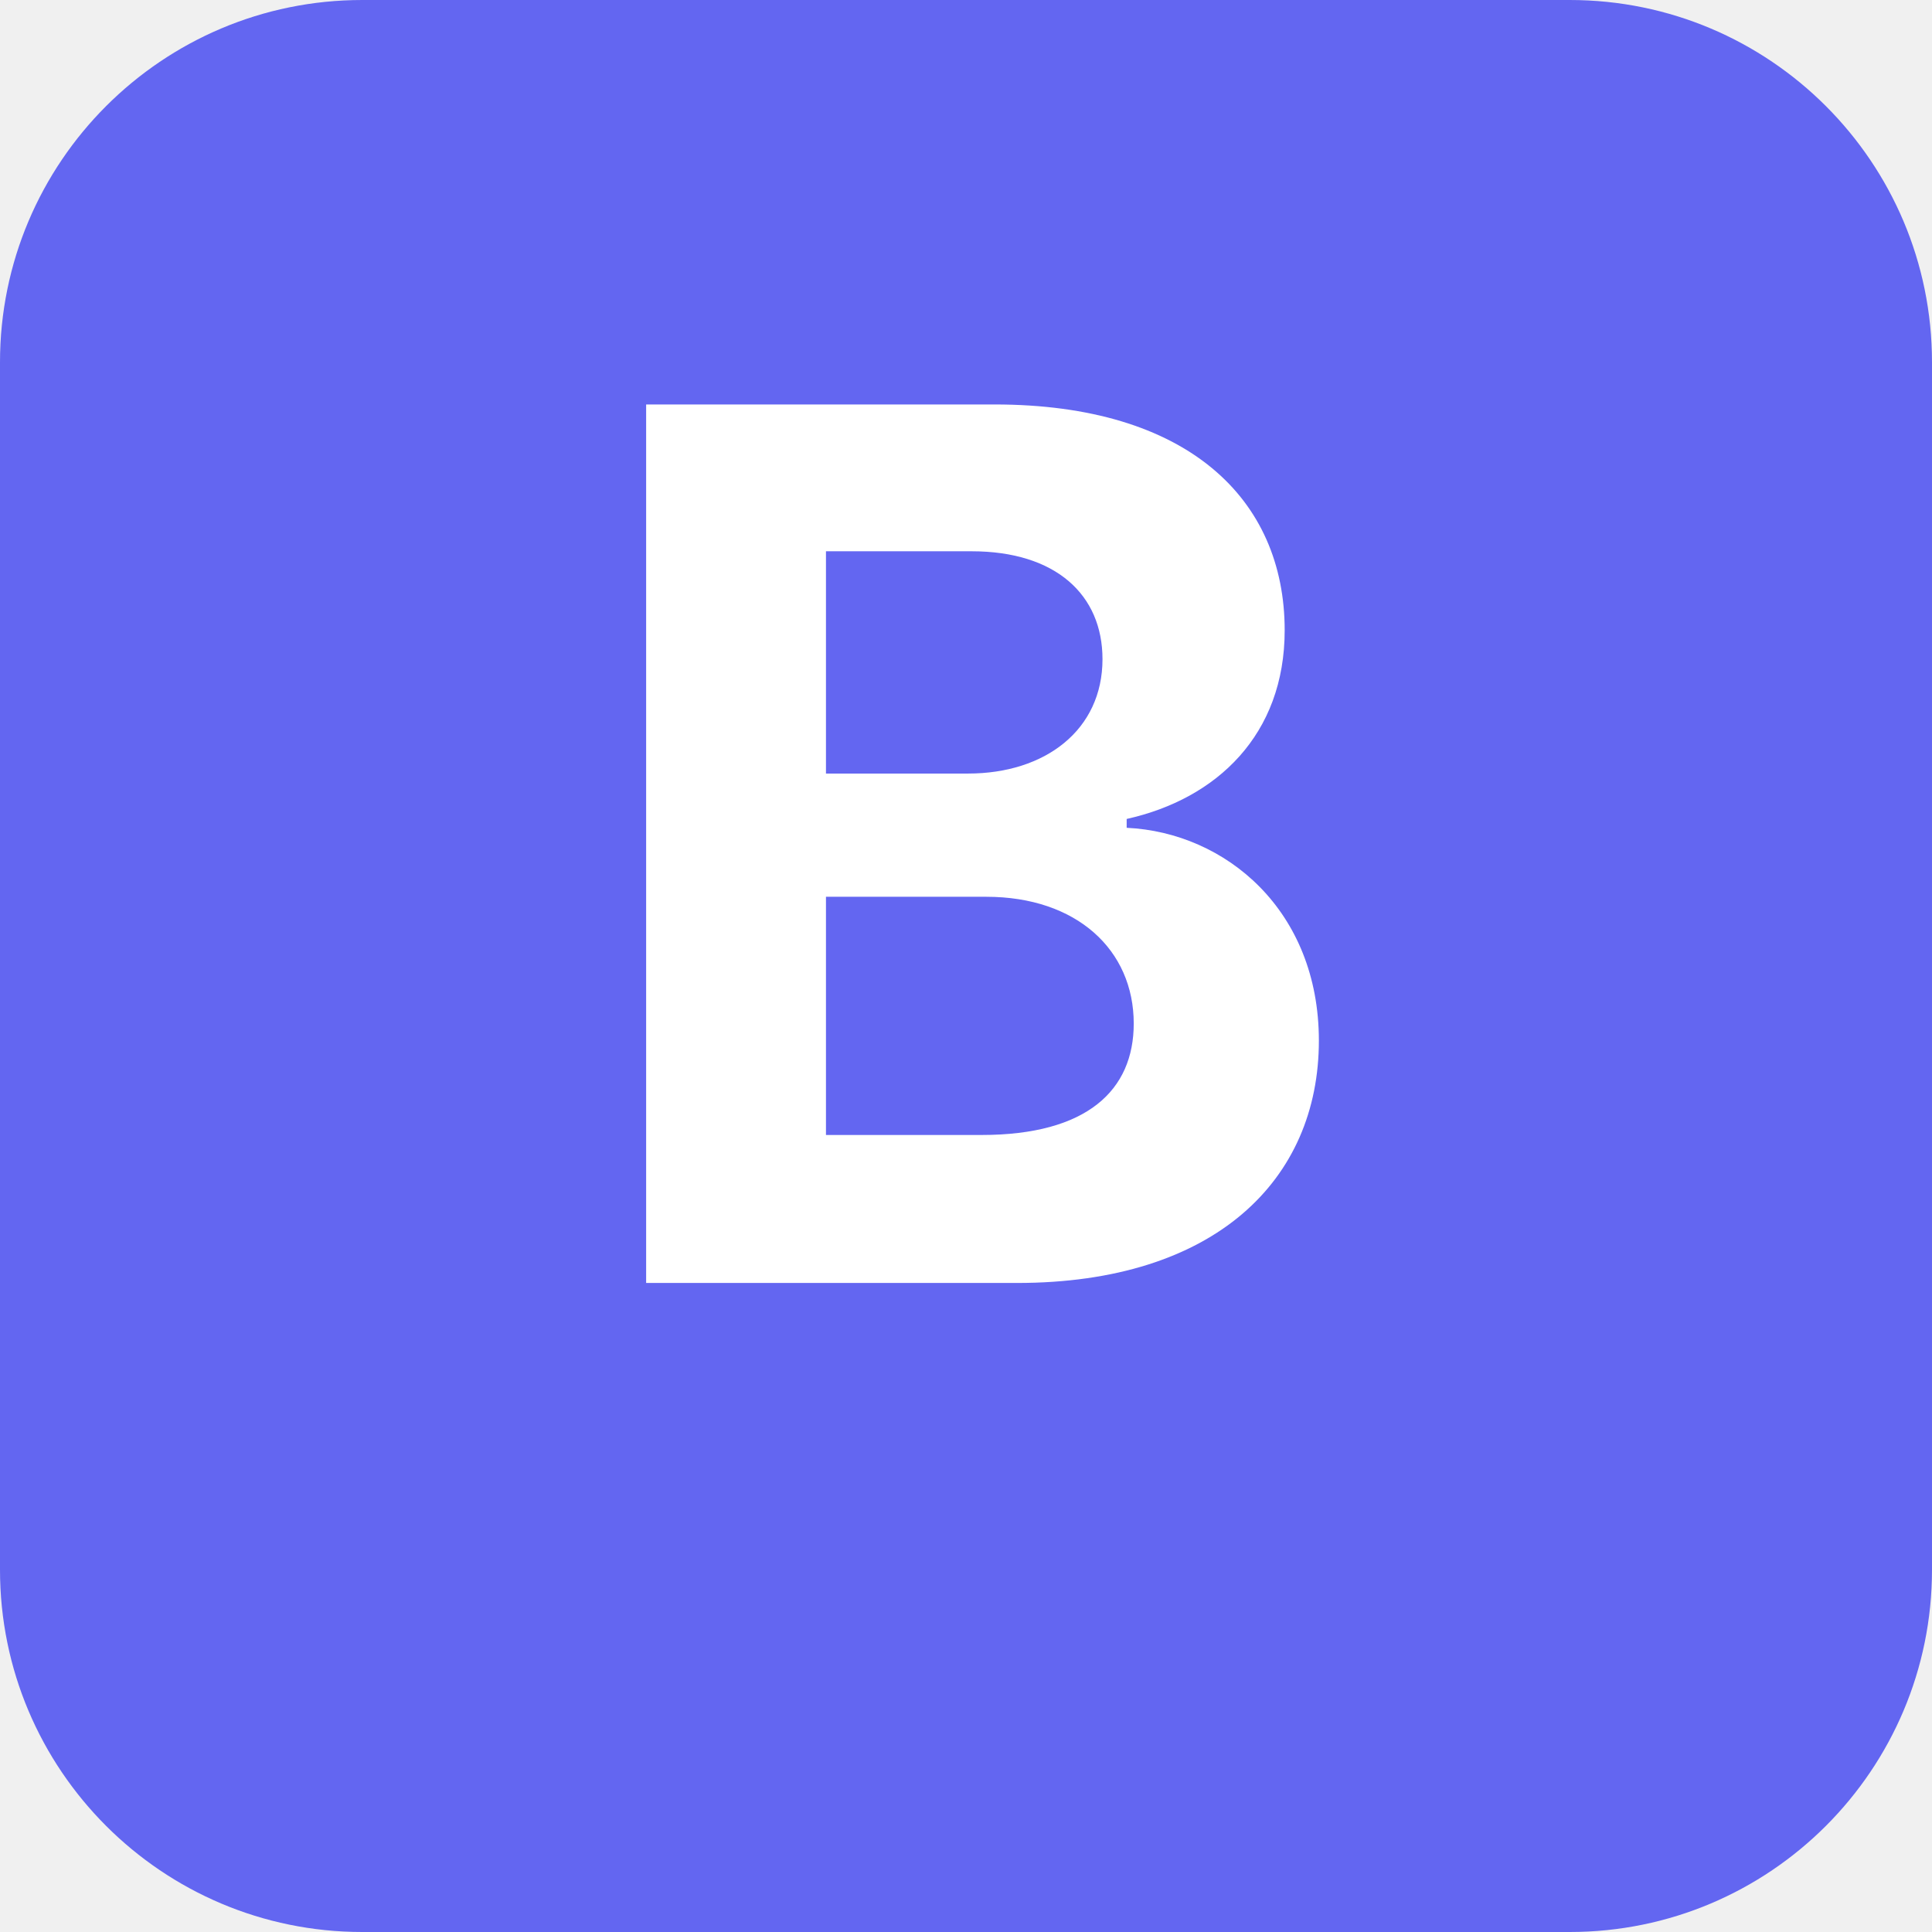
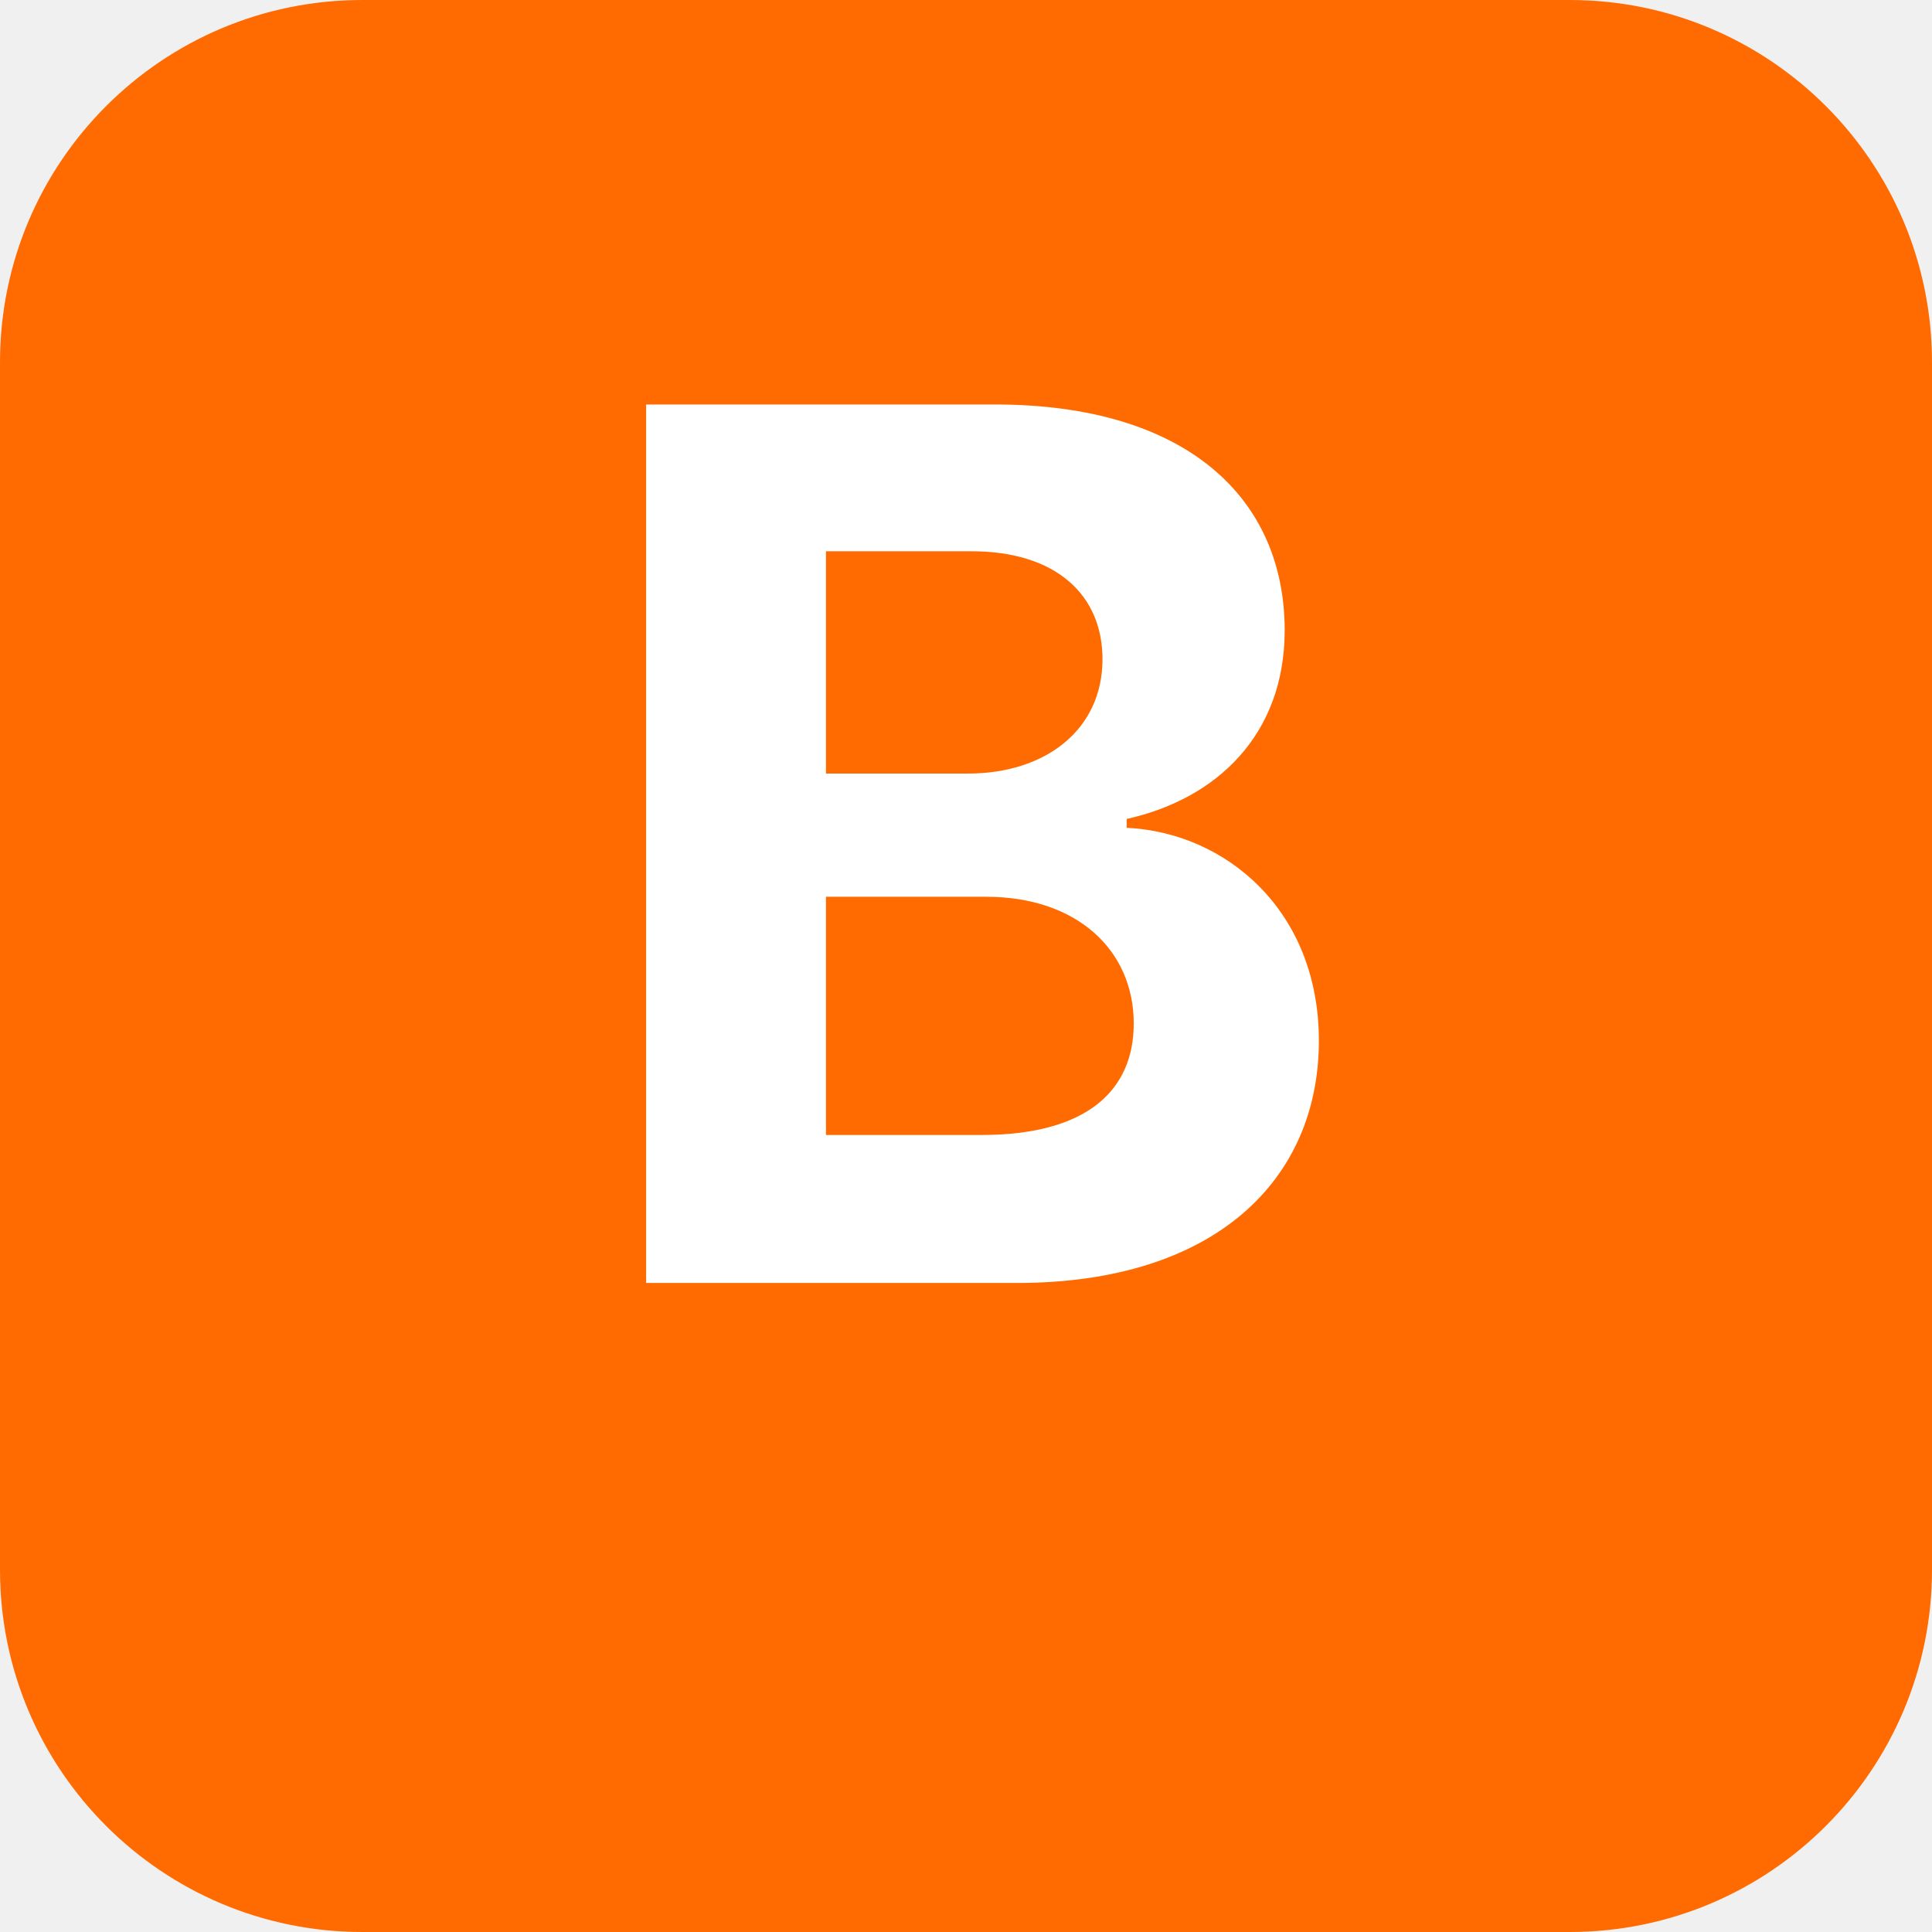
<svg xmlns="http://www.w3.org/2000/svg" width="512" height="512" viewBox="0 0 512 512" fill="none">
-   <rect width="512" height="512" rx="96" fill="#6366f1" />
+   <rect width="512" height="512" rx="96" fill="#ff6b00" />
  <text x="256" y="340" font-family="system-ui, -apple-system, sans-serif" font-size="320" font-weight="700" fill="white" text-anchor="middle">B</text>
</svg>
